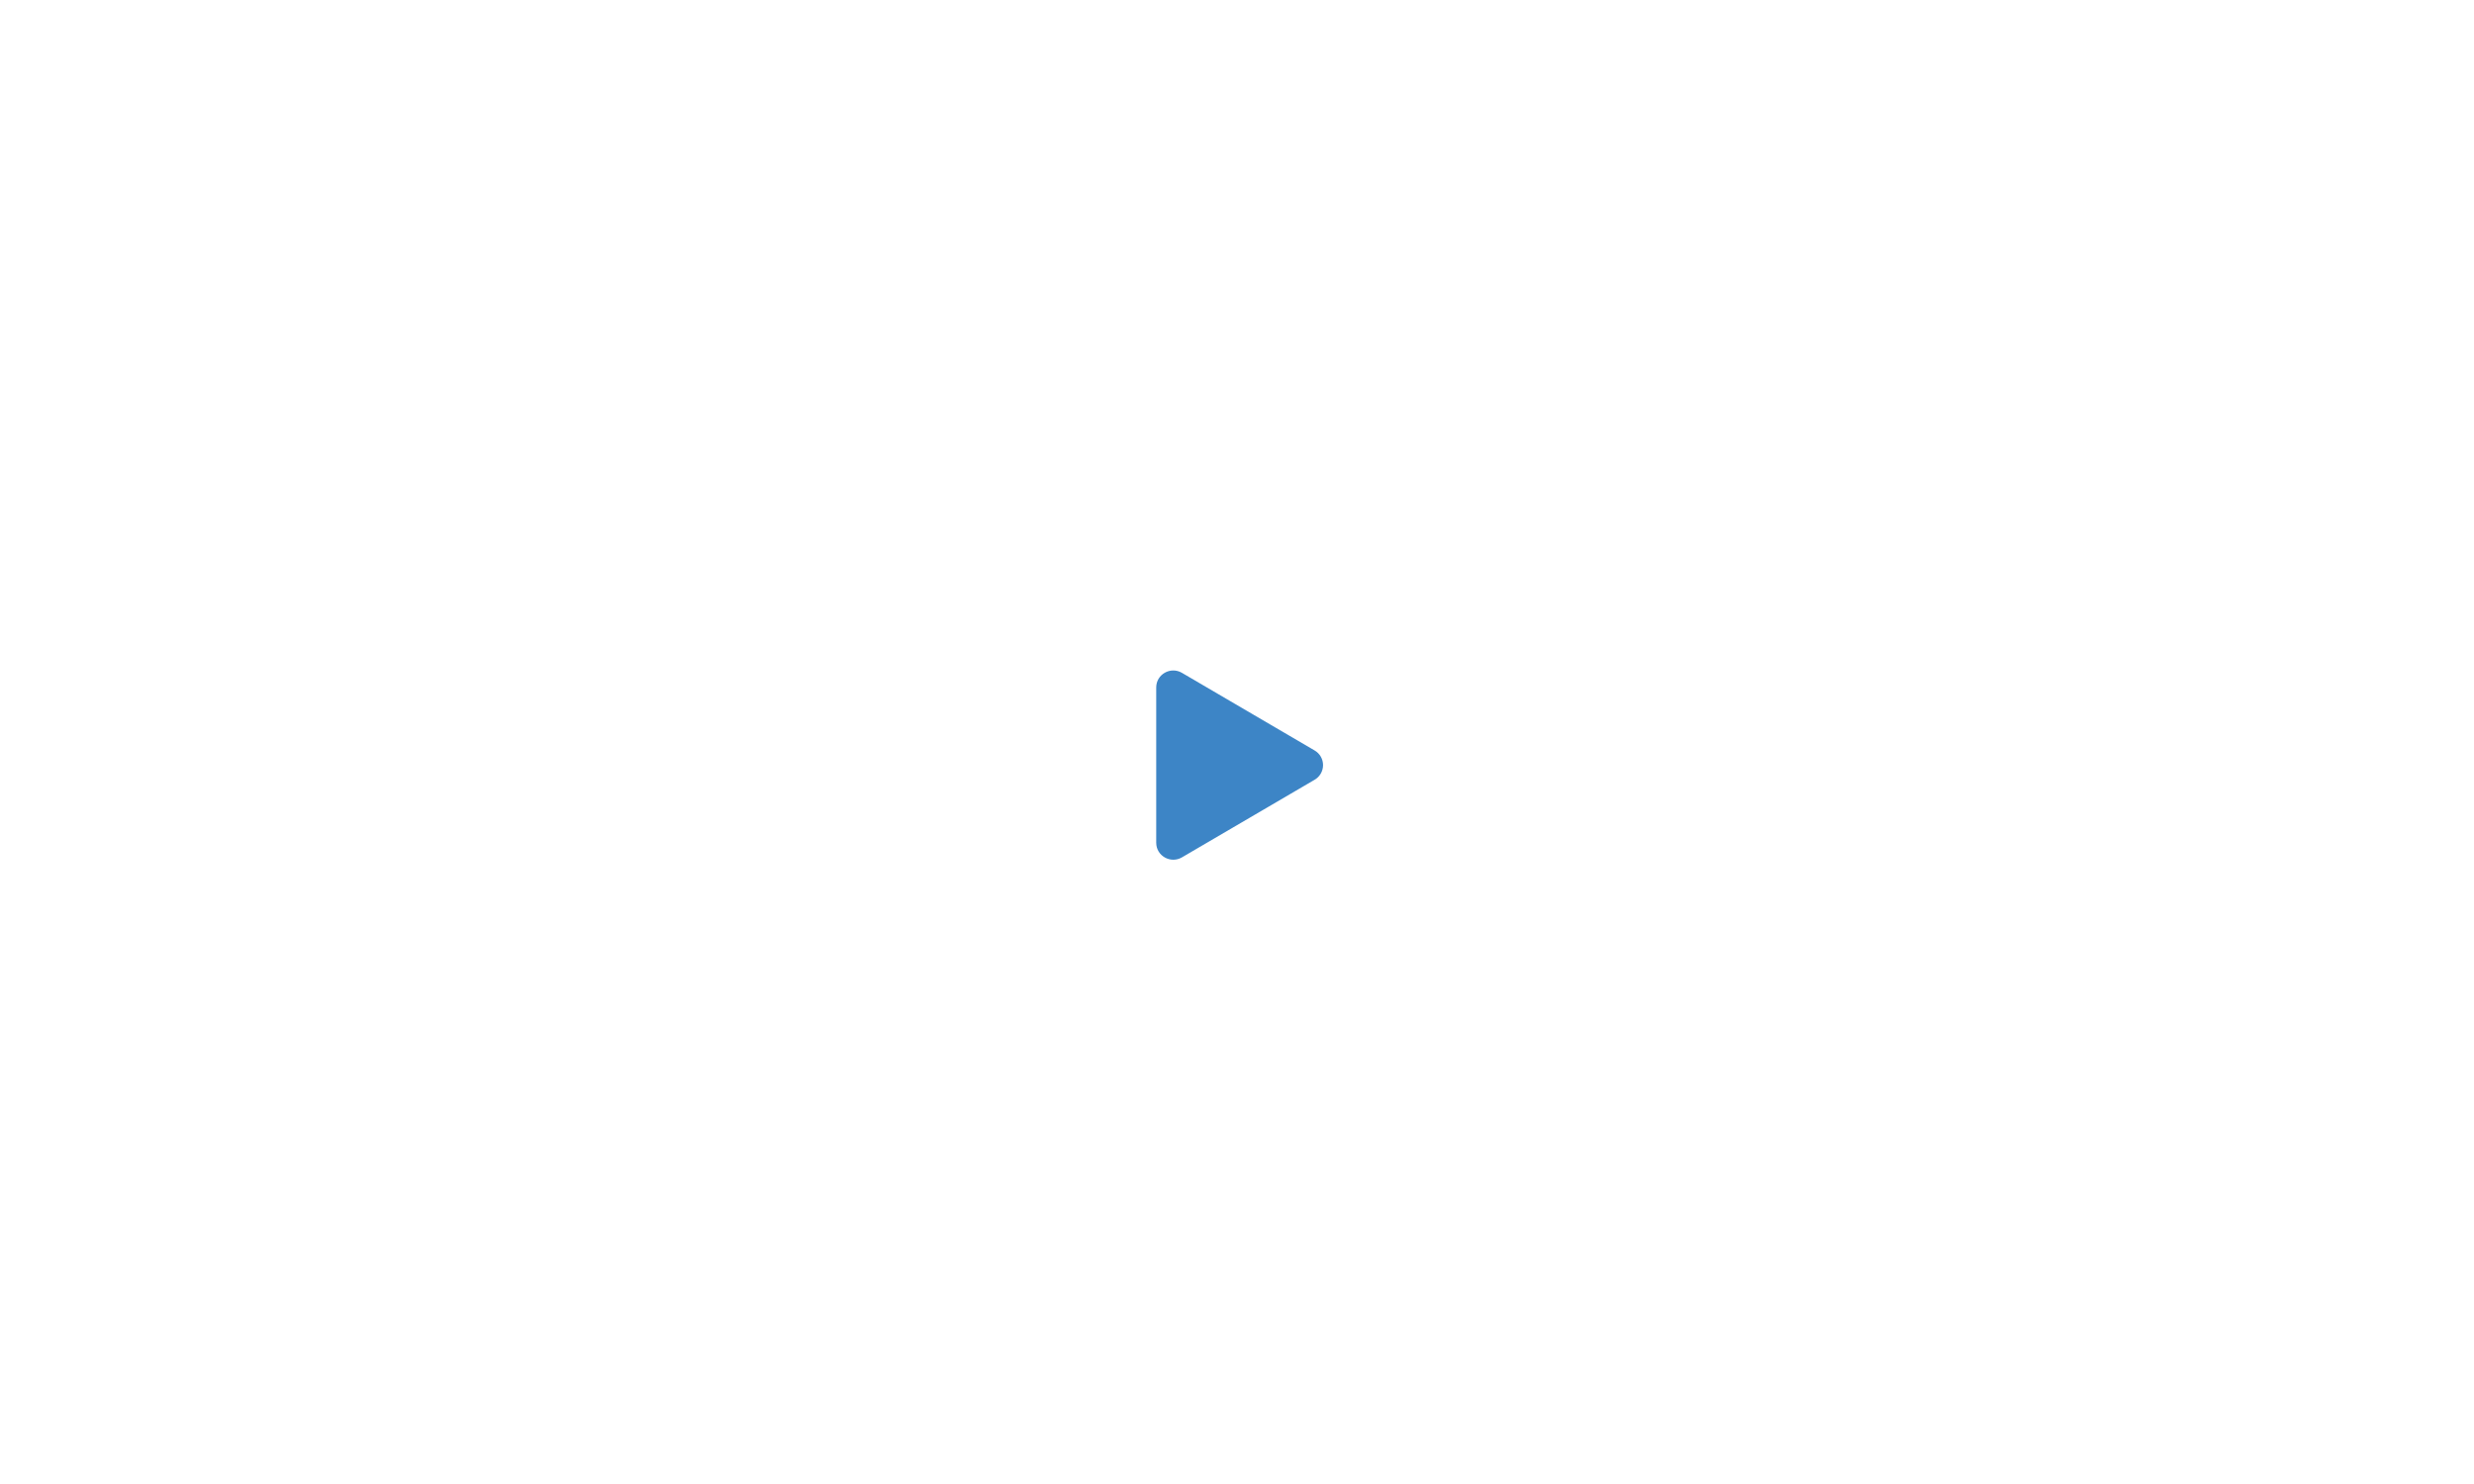
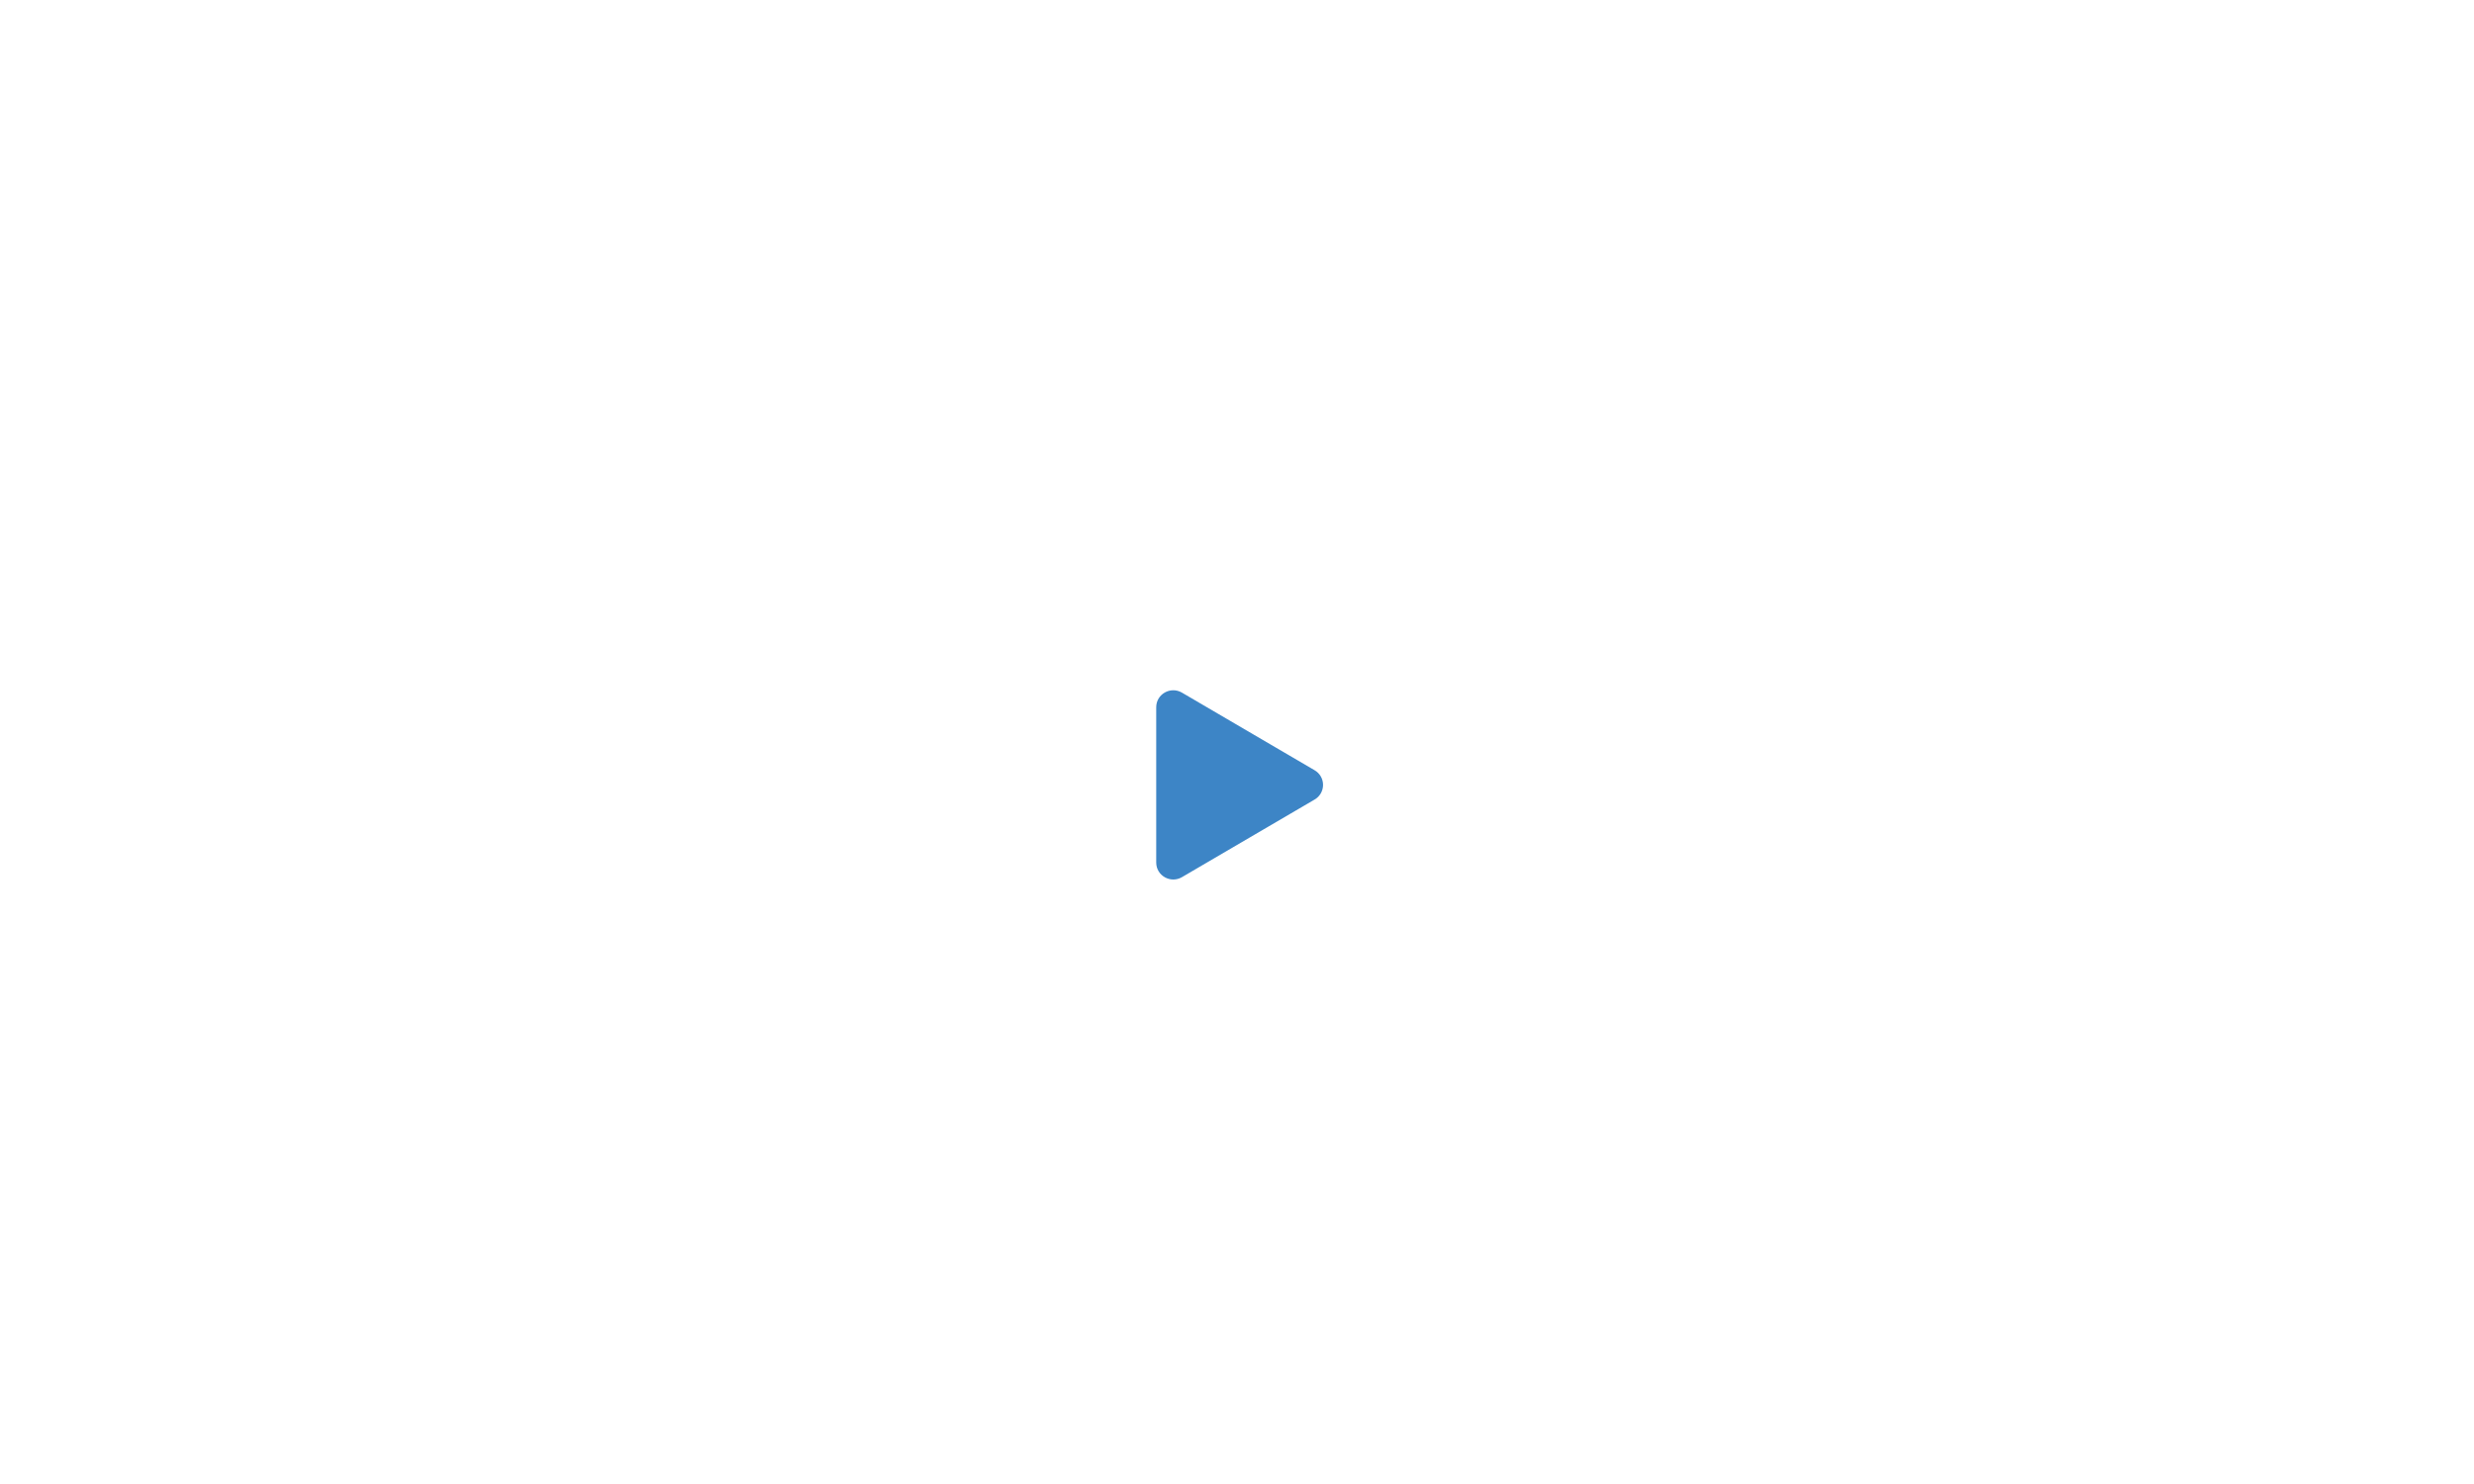
- <svg xmlns="http://www.w3.org/2000/svg" version="1.1" viewBox="0 0 1000 600" fill="none" stroke="none" stroke-linecap="square" stroke-miterlimit="10" id="svg274" width="1000" height="600">
+ <svg xmlns="http://www.w3.org/2000/svg" height="600" width="1000" id="svg274" stroke-miterlimit="10" stroke-linecap="square" stroke="none" fill="none" viewBox="0 0 1000 600" version="1.1">
  <defs id="defs278" />
  <clipPath id="g1ef8a2cc4ca_0_288.0">
-     <path d="M 0,0 H 960 V 720 H 0 Z" clip-rule="nonzero" id="path2" />
+     <path id="path2" clip-rule="nonzero" d="M 0,0 H 960 V 720 H 0 Z" />
  </clipPath>
-   <path id="path1105" d="m 531.374,315.263 -53.632,31.384 c -4.552,2.661 -10.393,-0.561 -10.393,-5.925 V 277.954 c 0,-5.355 5.833,-8.586 10.393,-5.916 l 53.632,31.384 a 6.76,6.818 0 0 1 0,11.841 z" style="fill:#3d85c6;fill-opacity:1;stroke:none;stroke-width:8.465;stroke-opacity:1" />
+   <path style="fill:#3d85c6;fill-opacity:1;stroke:none;stroke-width:8.465;stroke-opacity:1" d="m 531.374,323.263 -53.632,31.384 c -4.552,2.661 -10.393,-0.561 -10.393,-5.925 V 285.954 c 0,-5.355 5.833,-8.586 10.393,-5.916 l 53.632,31.384 a 6.76,6.818 0 0 1 0,11.841 z" id="path1105" />
</svg>
